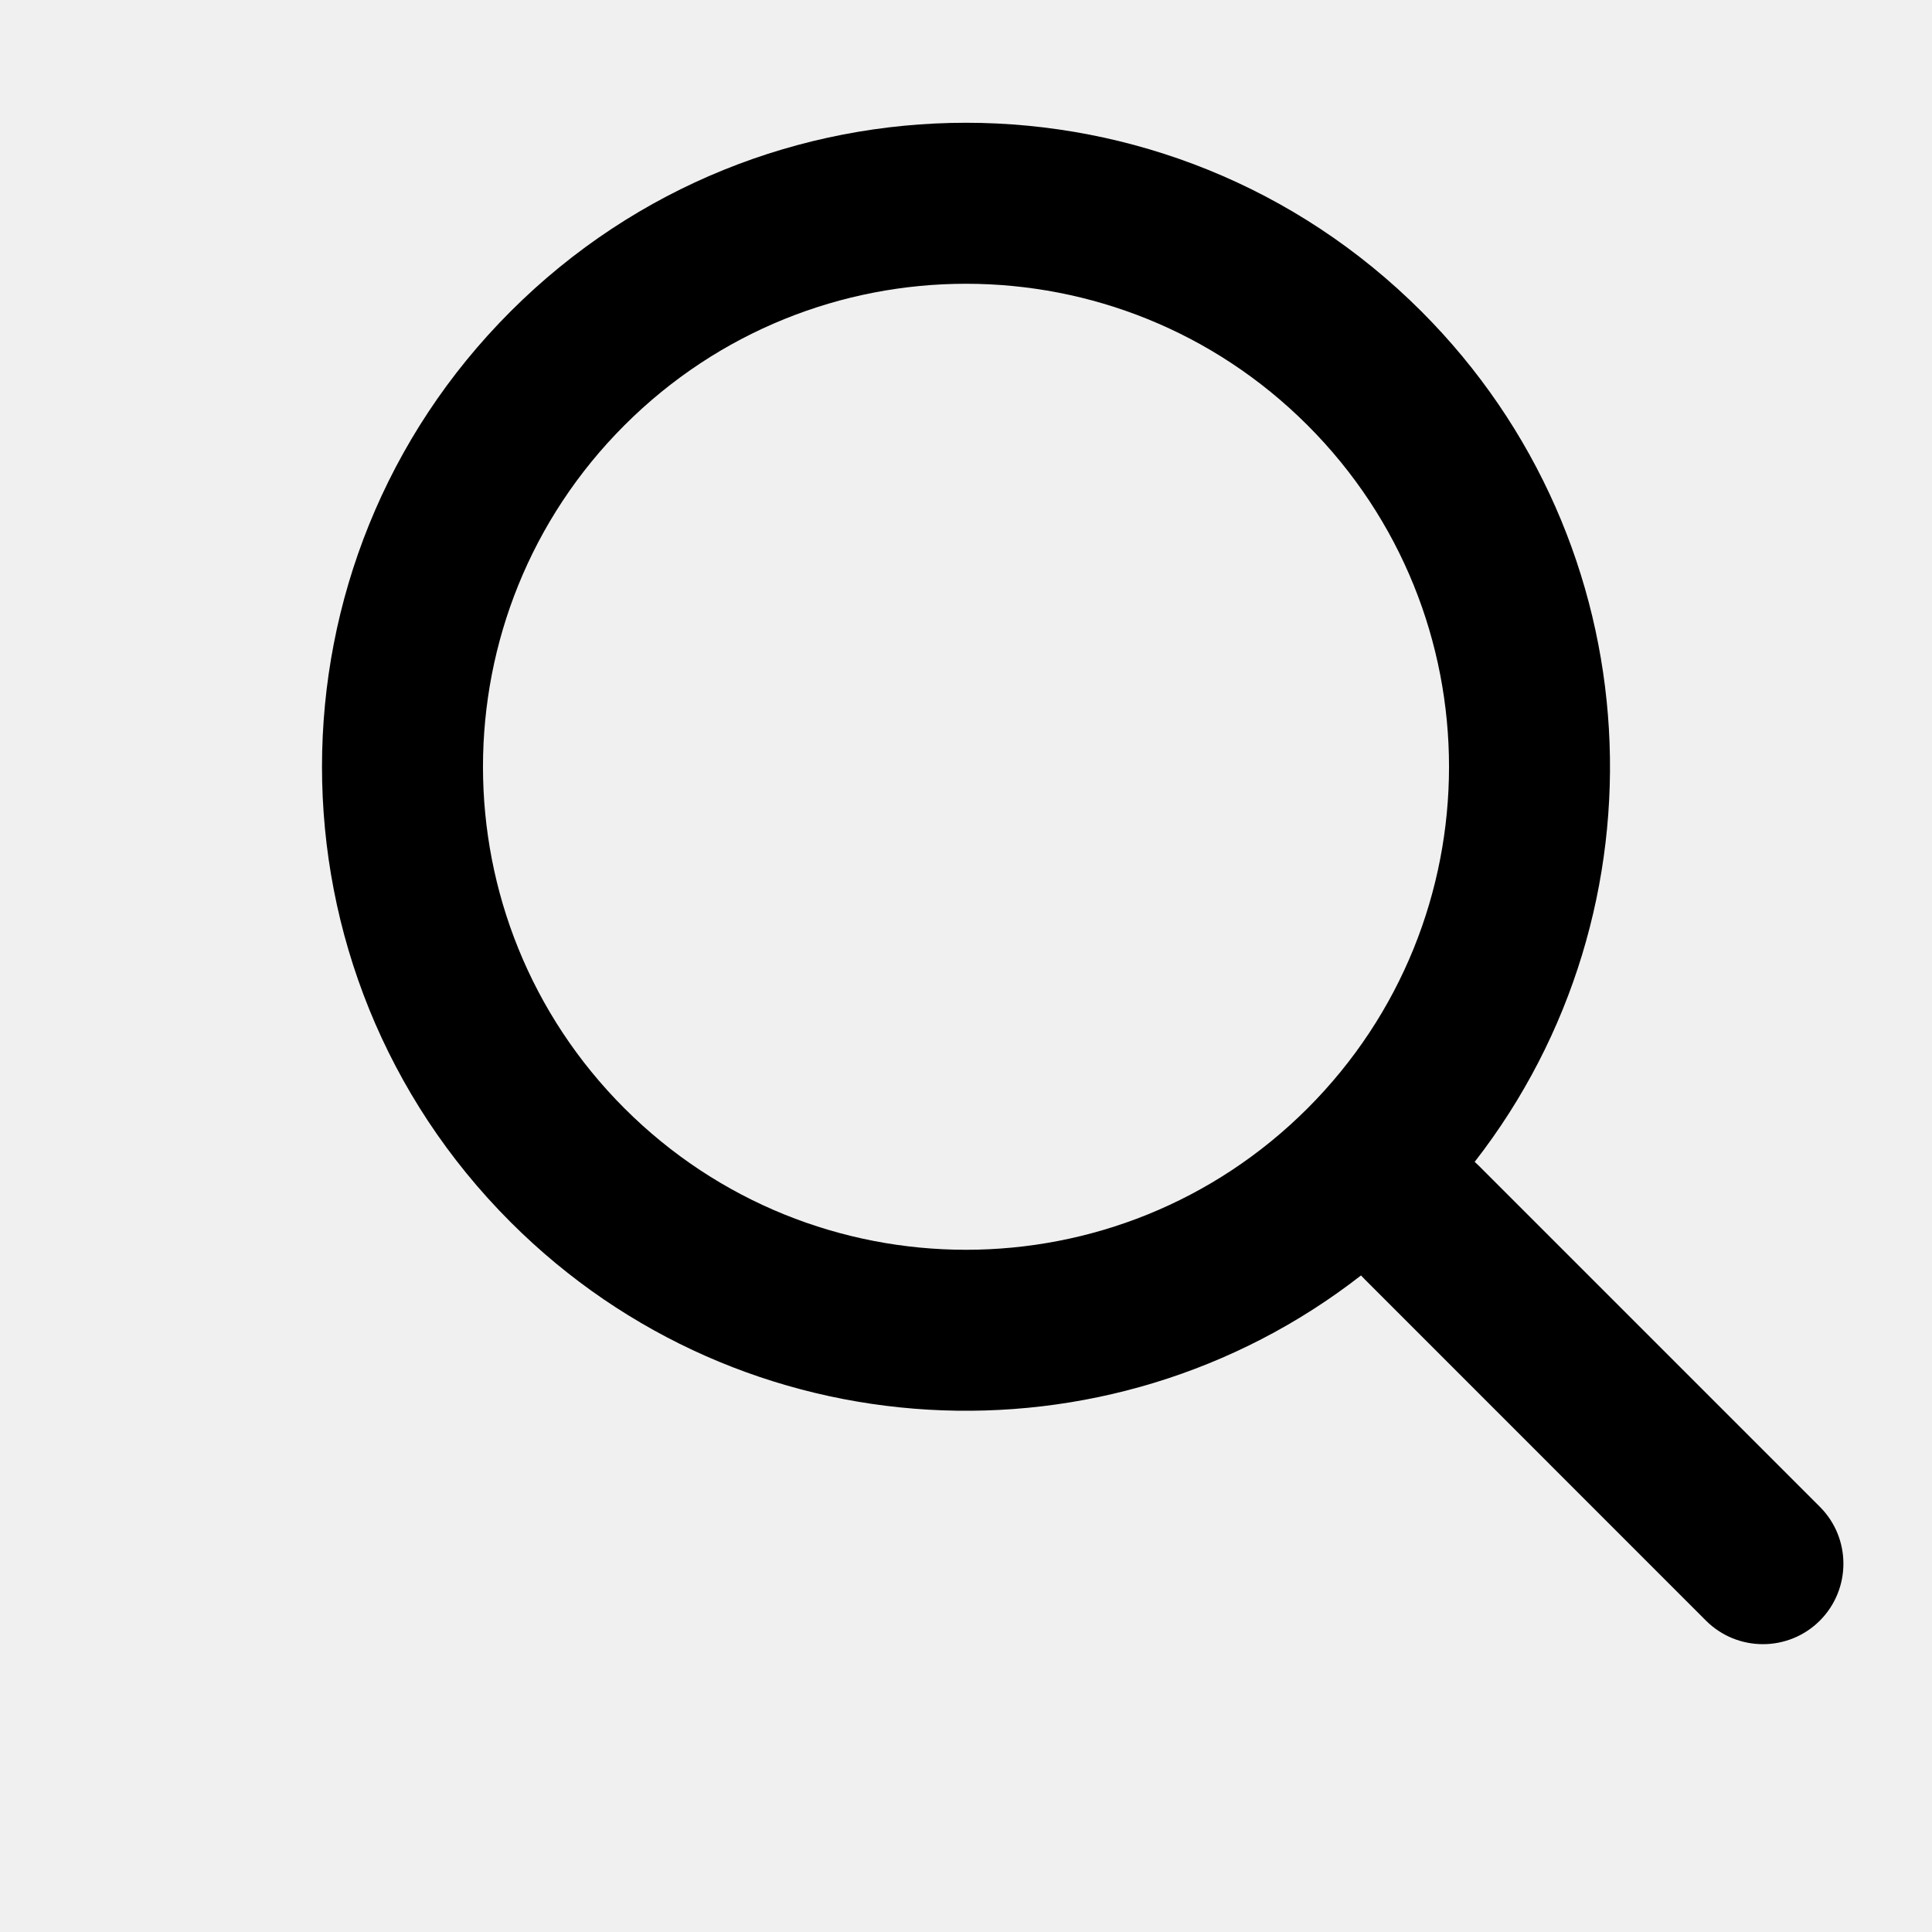
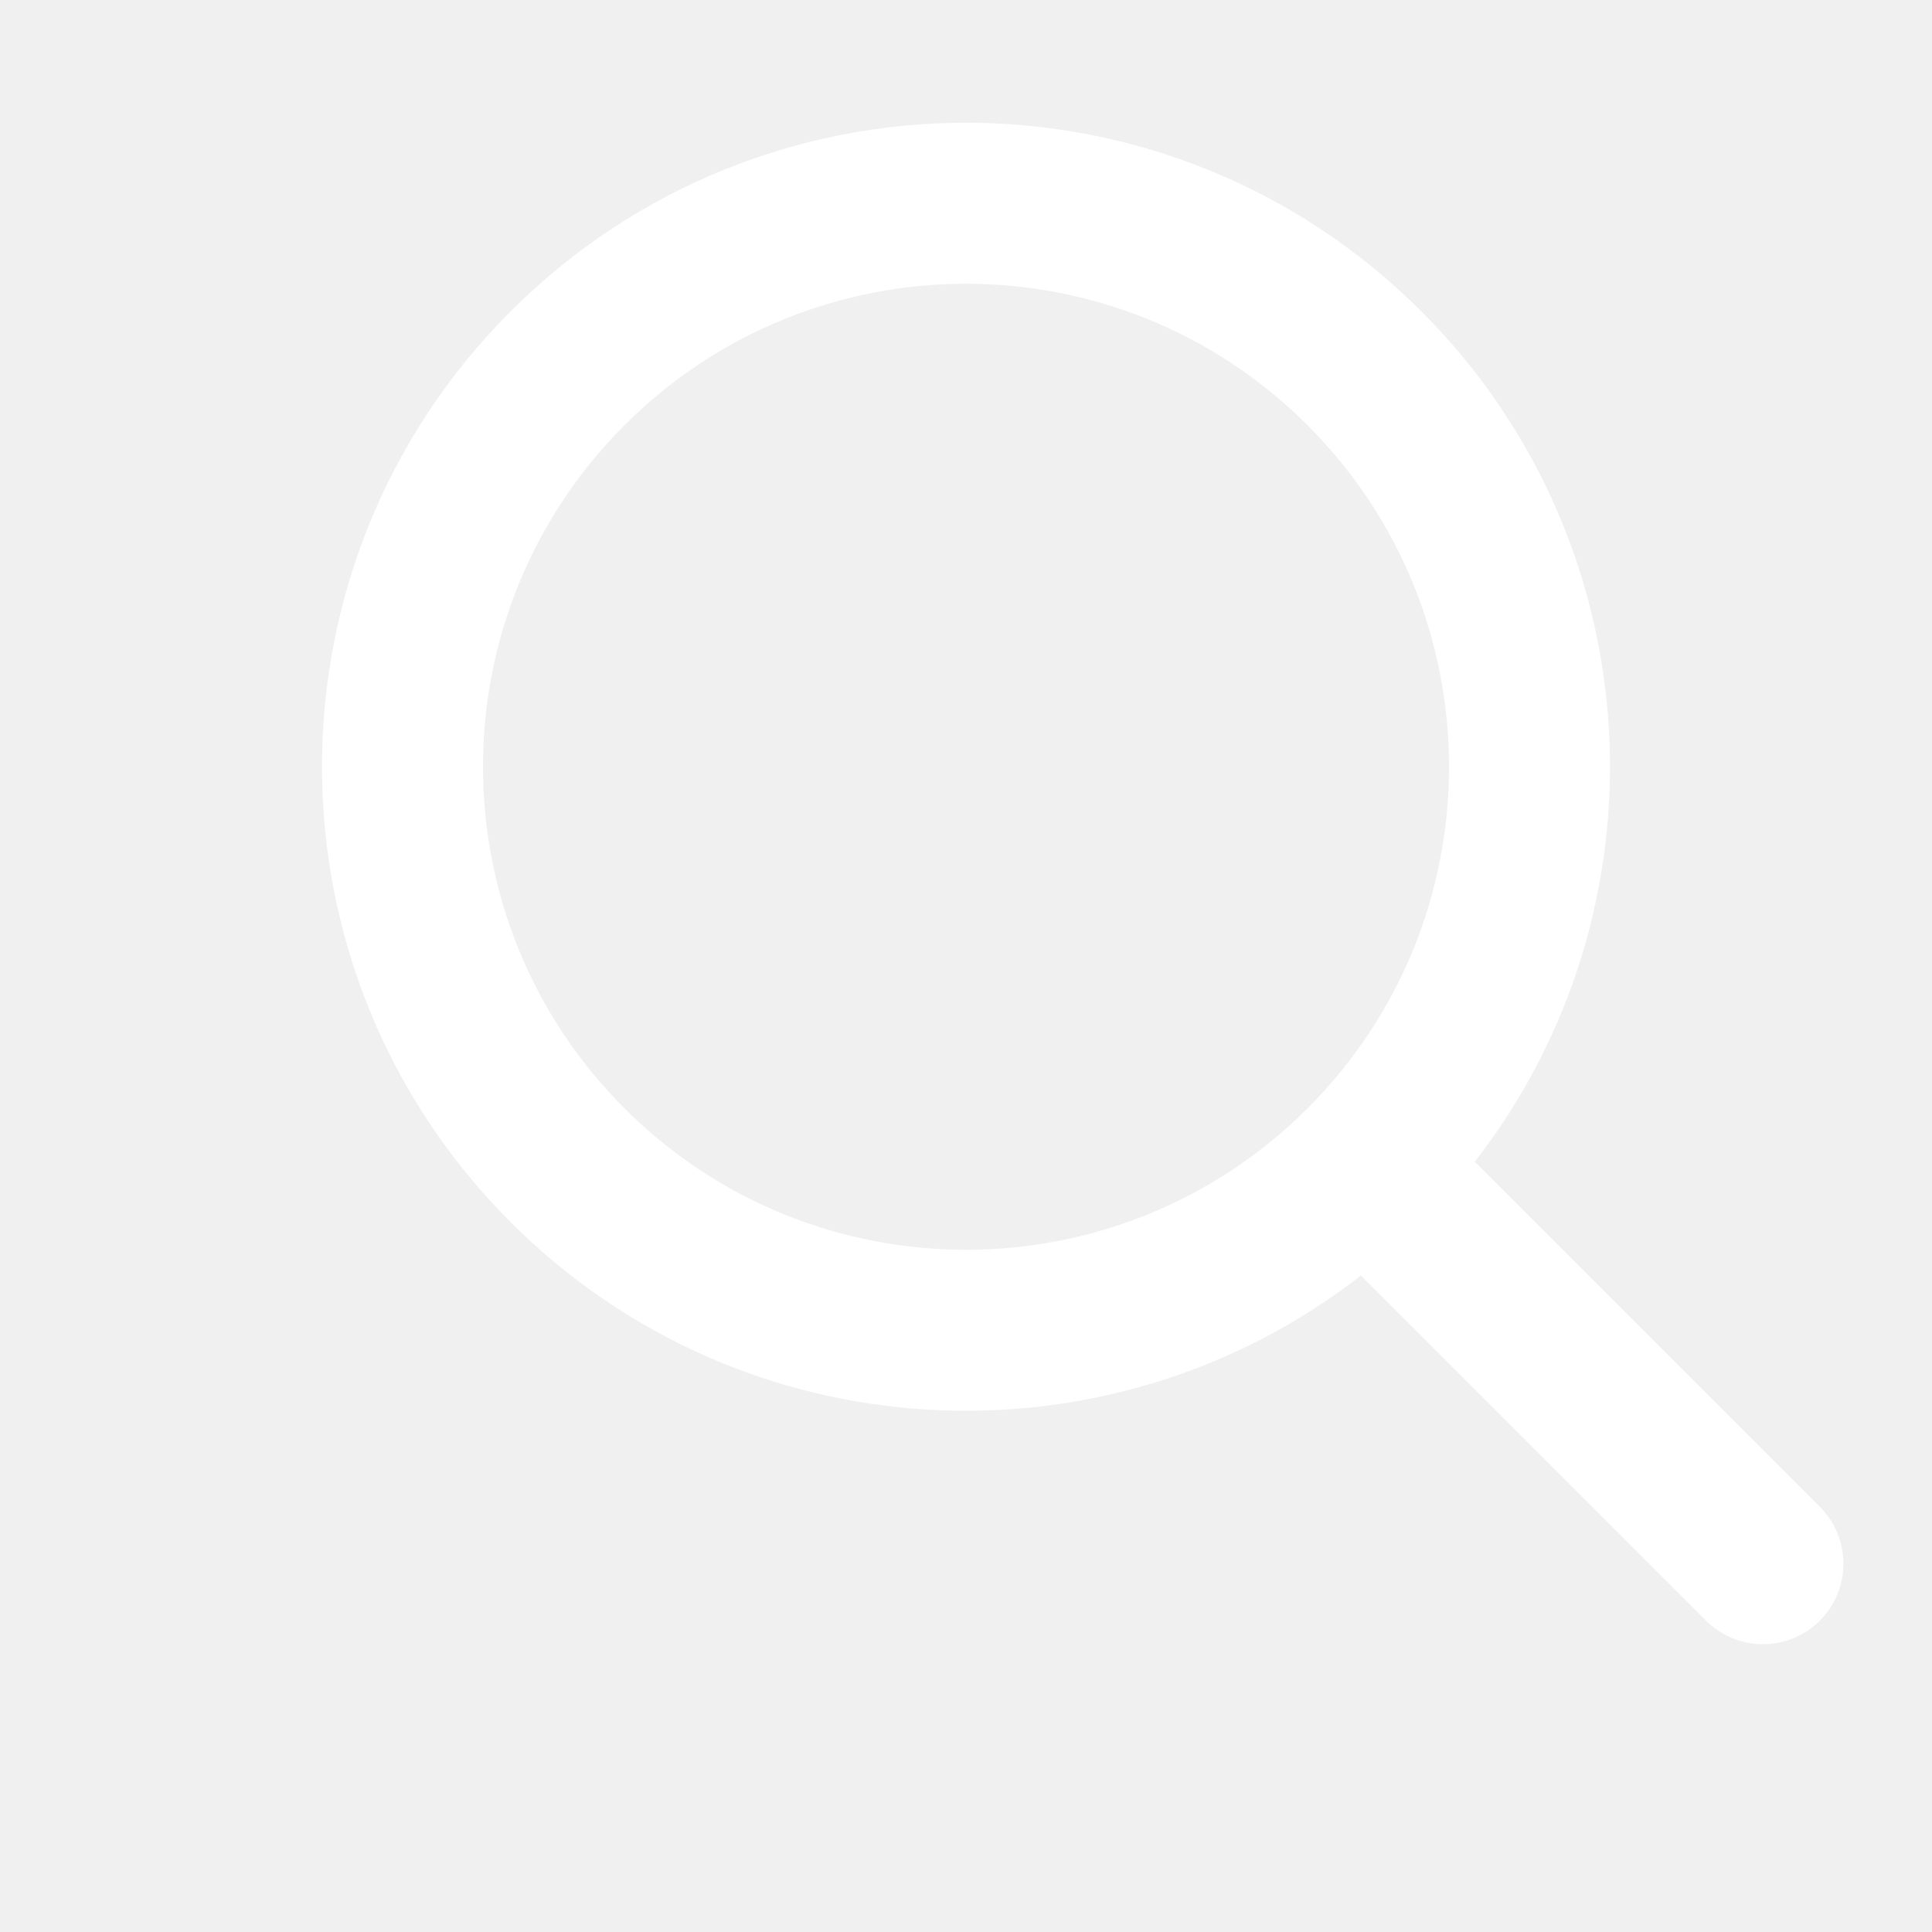
<svg xmlns="http://www.w3.org/2000/svg" width="24" height="24" viewBox="0 0 24 24" fill="none">
-   <path fill-rule="evenodd" clip-rule="evenodd" d="M18.319 14.433C20.763 11.294 20.542 6.753 17.657 3.868C14.533 0.744 9.467 0.744 6.343 3.868C3.219 6.992 3.219 12.058 6.343 15.182C9.228 18.067 13.769 18.288 16.907 15.844C16.921 15.86 16.935 15.874 16.95 15.889L21.192 20.132C21.583 20.522 22.216 20.522 22.607 20.132C22.997 19.741 22.997 19.108 22.607 18.718L18.364 14.475C18.349 14.46 18.334 14.446 18.319 14.433ZM16.243 5.283C18.586 7.626 18.586 11.425 16.243 13.768C13.899 16.111 10.101 16.111 7.757 13.768C5.414 11.425 5.414 7.626 7.757 5.283C10.101 2.939 13.899 2.939 16.243 5.283Z" fill="currentColor" />
+   <path fill-rule="evenodd" clip-rule="evenodd" d="M18.319 14.433C20.763 11.294 20.542 6.753 17.657 3.868C14.533 0.744 9.467 0.744 6.343 3.868C3.219 6.992 3.219 12.058 6.343 15.182C9.228 18.067 13.769 18.288 16.907 15.844C16.921 15.86 16.935 15.874 16.95 15.889L21.192 20.132C21.583 20.522 22.216 20.522 22.607 20.132C22.997 19.741 22.997 19.108 22.607 18.718L18.364 14.475C18.349 14.46 18.334 14.446 18.319 14.433ZM16.243 5.283C18.586 7.626 18.586 11.425 16.243 13.768C13.899 16.111 10.101 16.111 7.757 13.768C5.414 11.425 5.414 7.626 7.757 5.283C10.101 2.939 13.899 2.939 16.243 5.283Z" fill="#fff" />
</svg>
